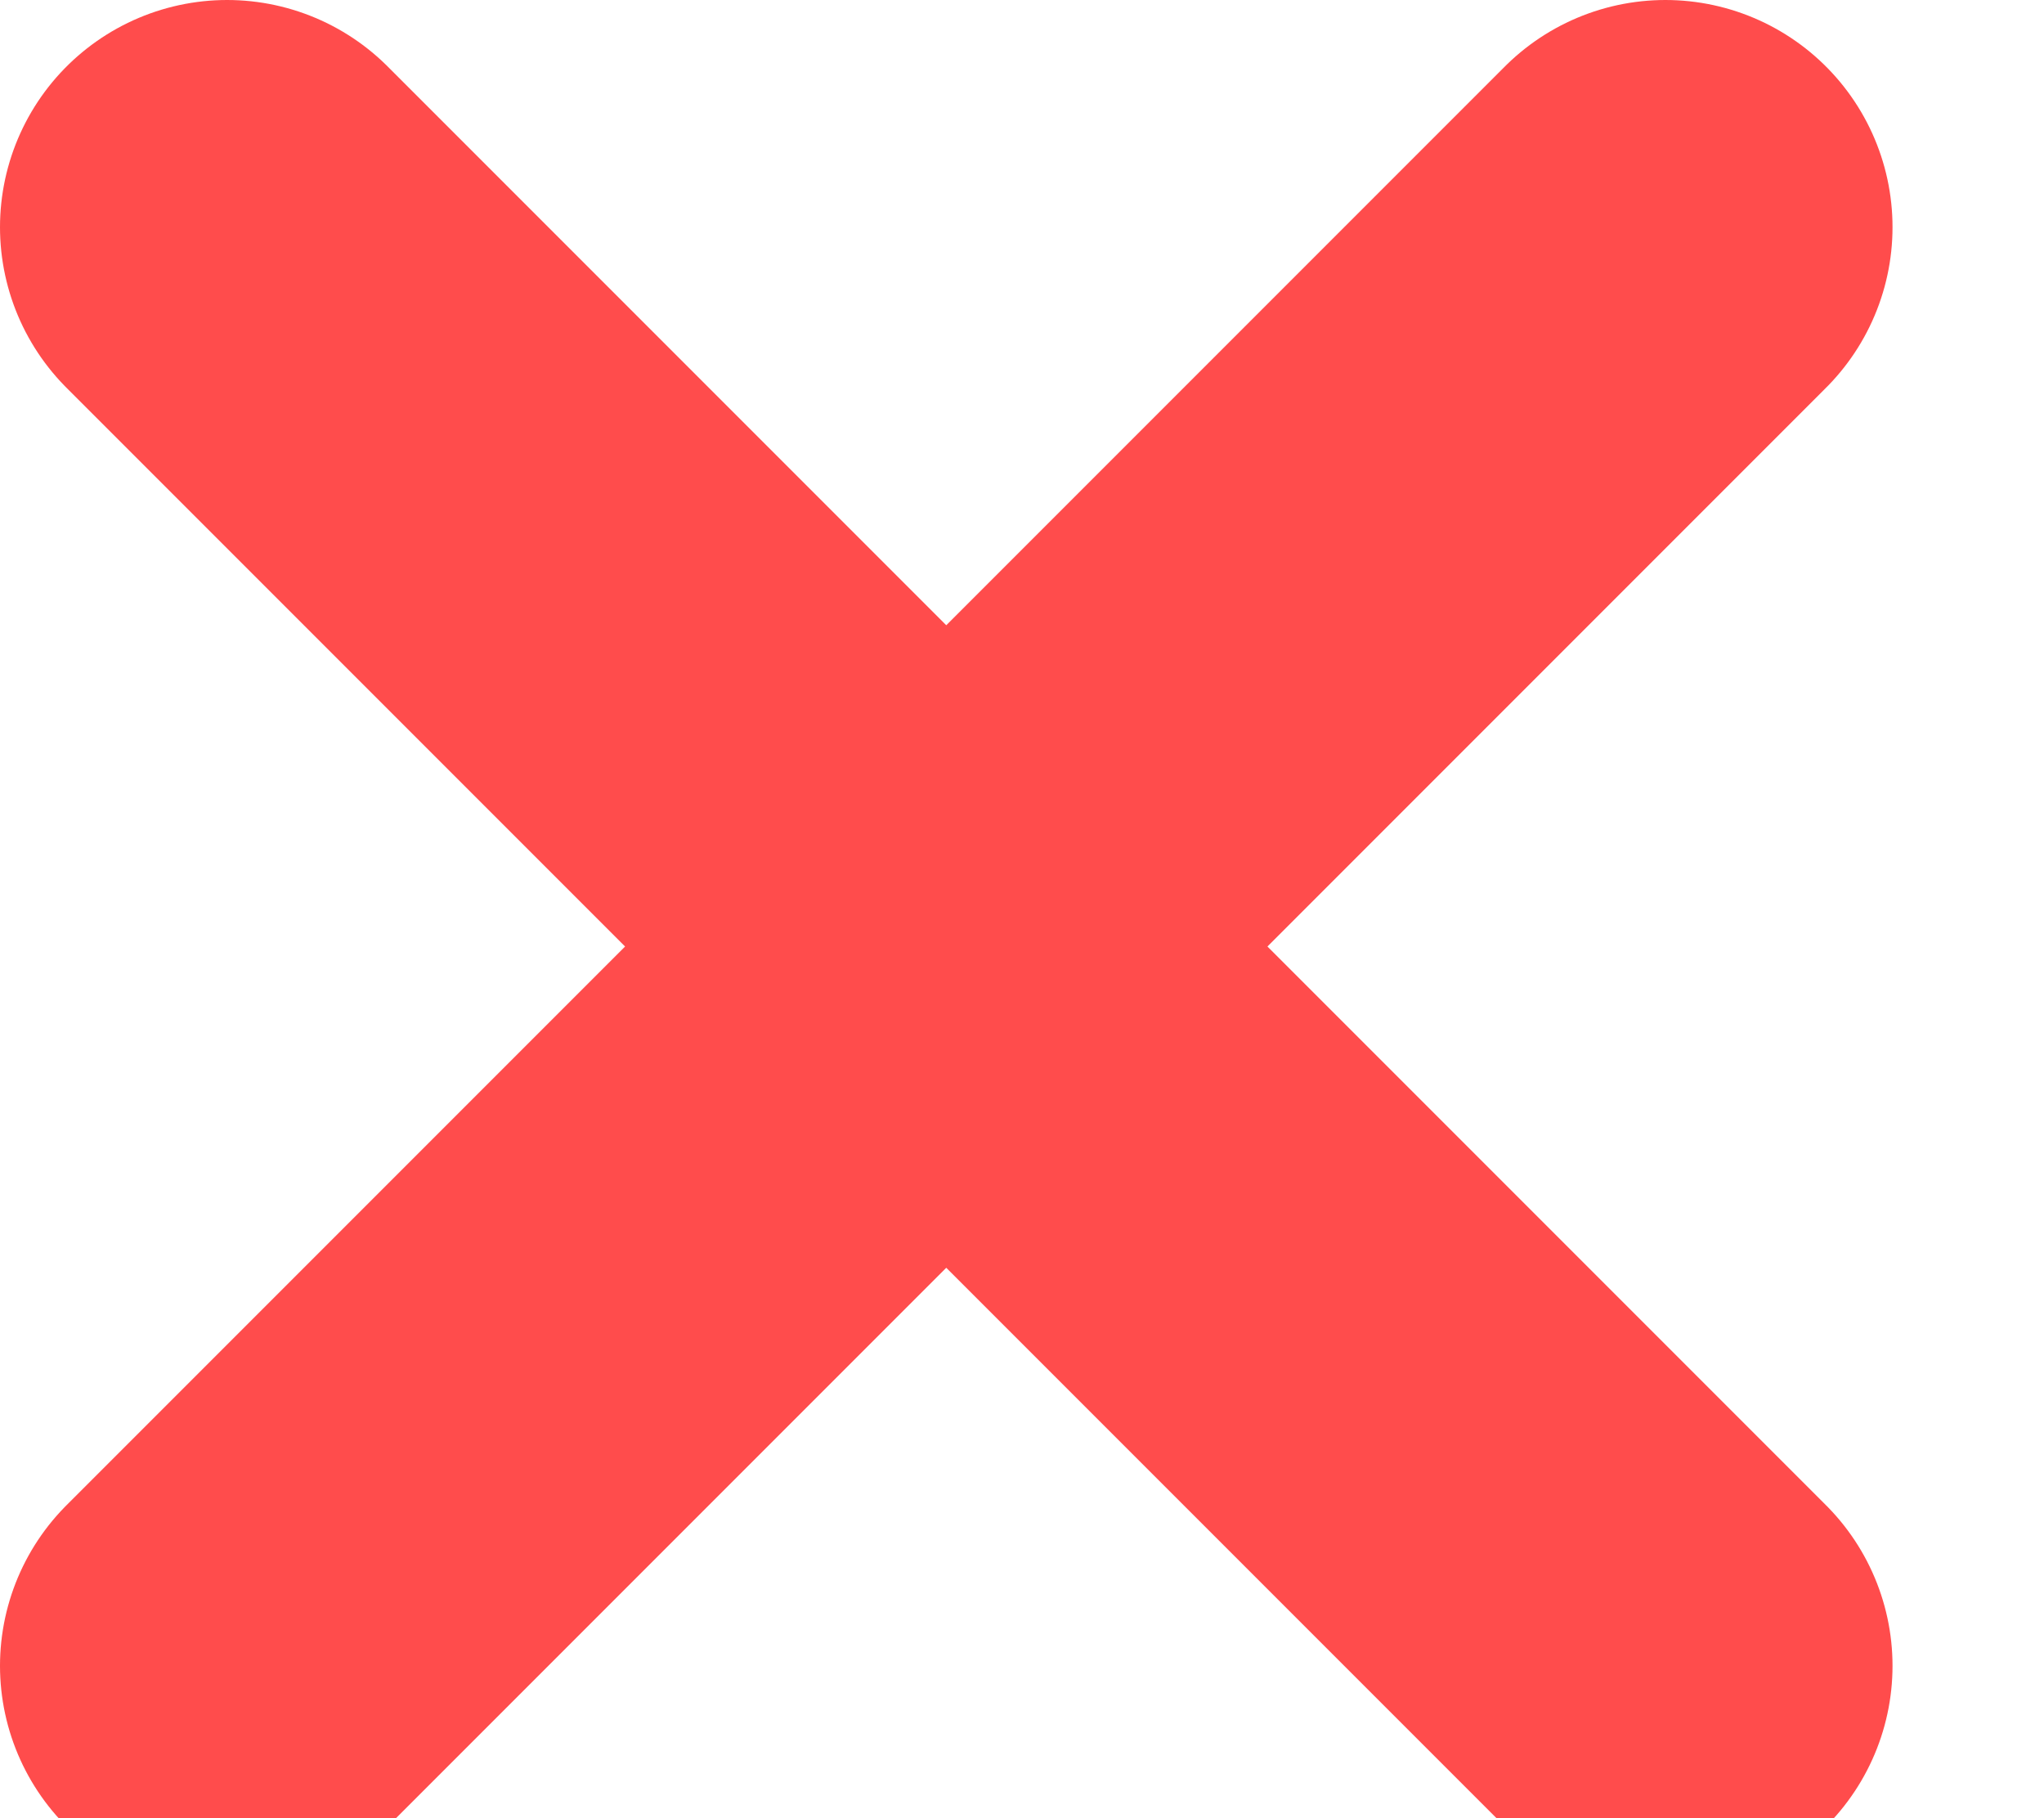
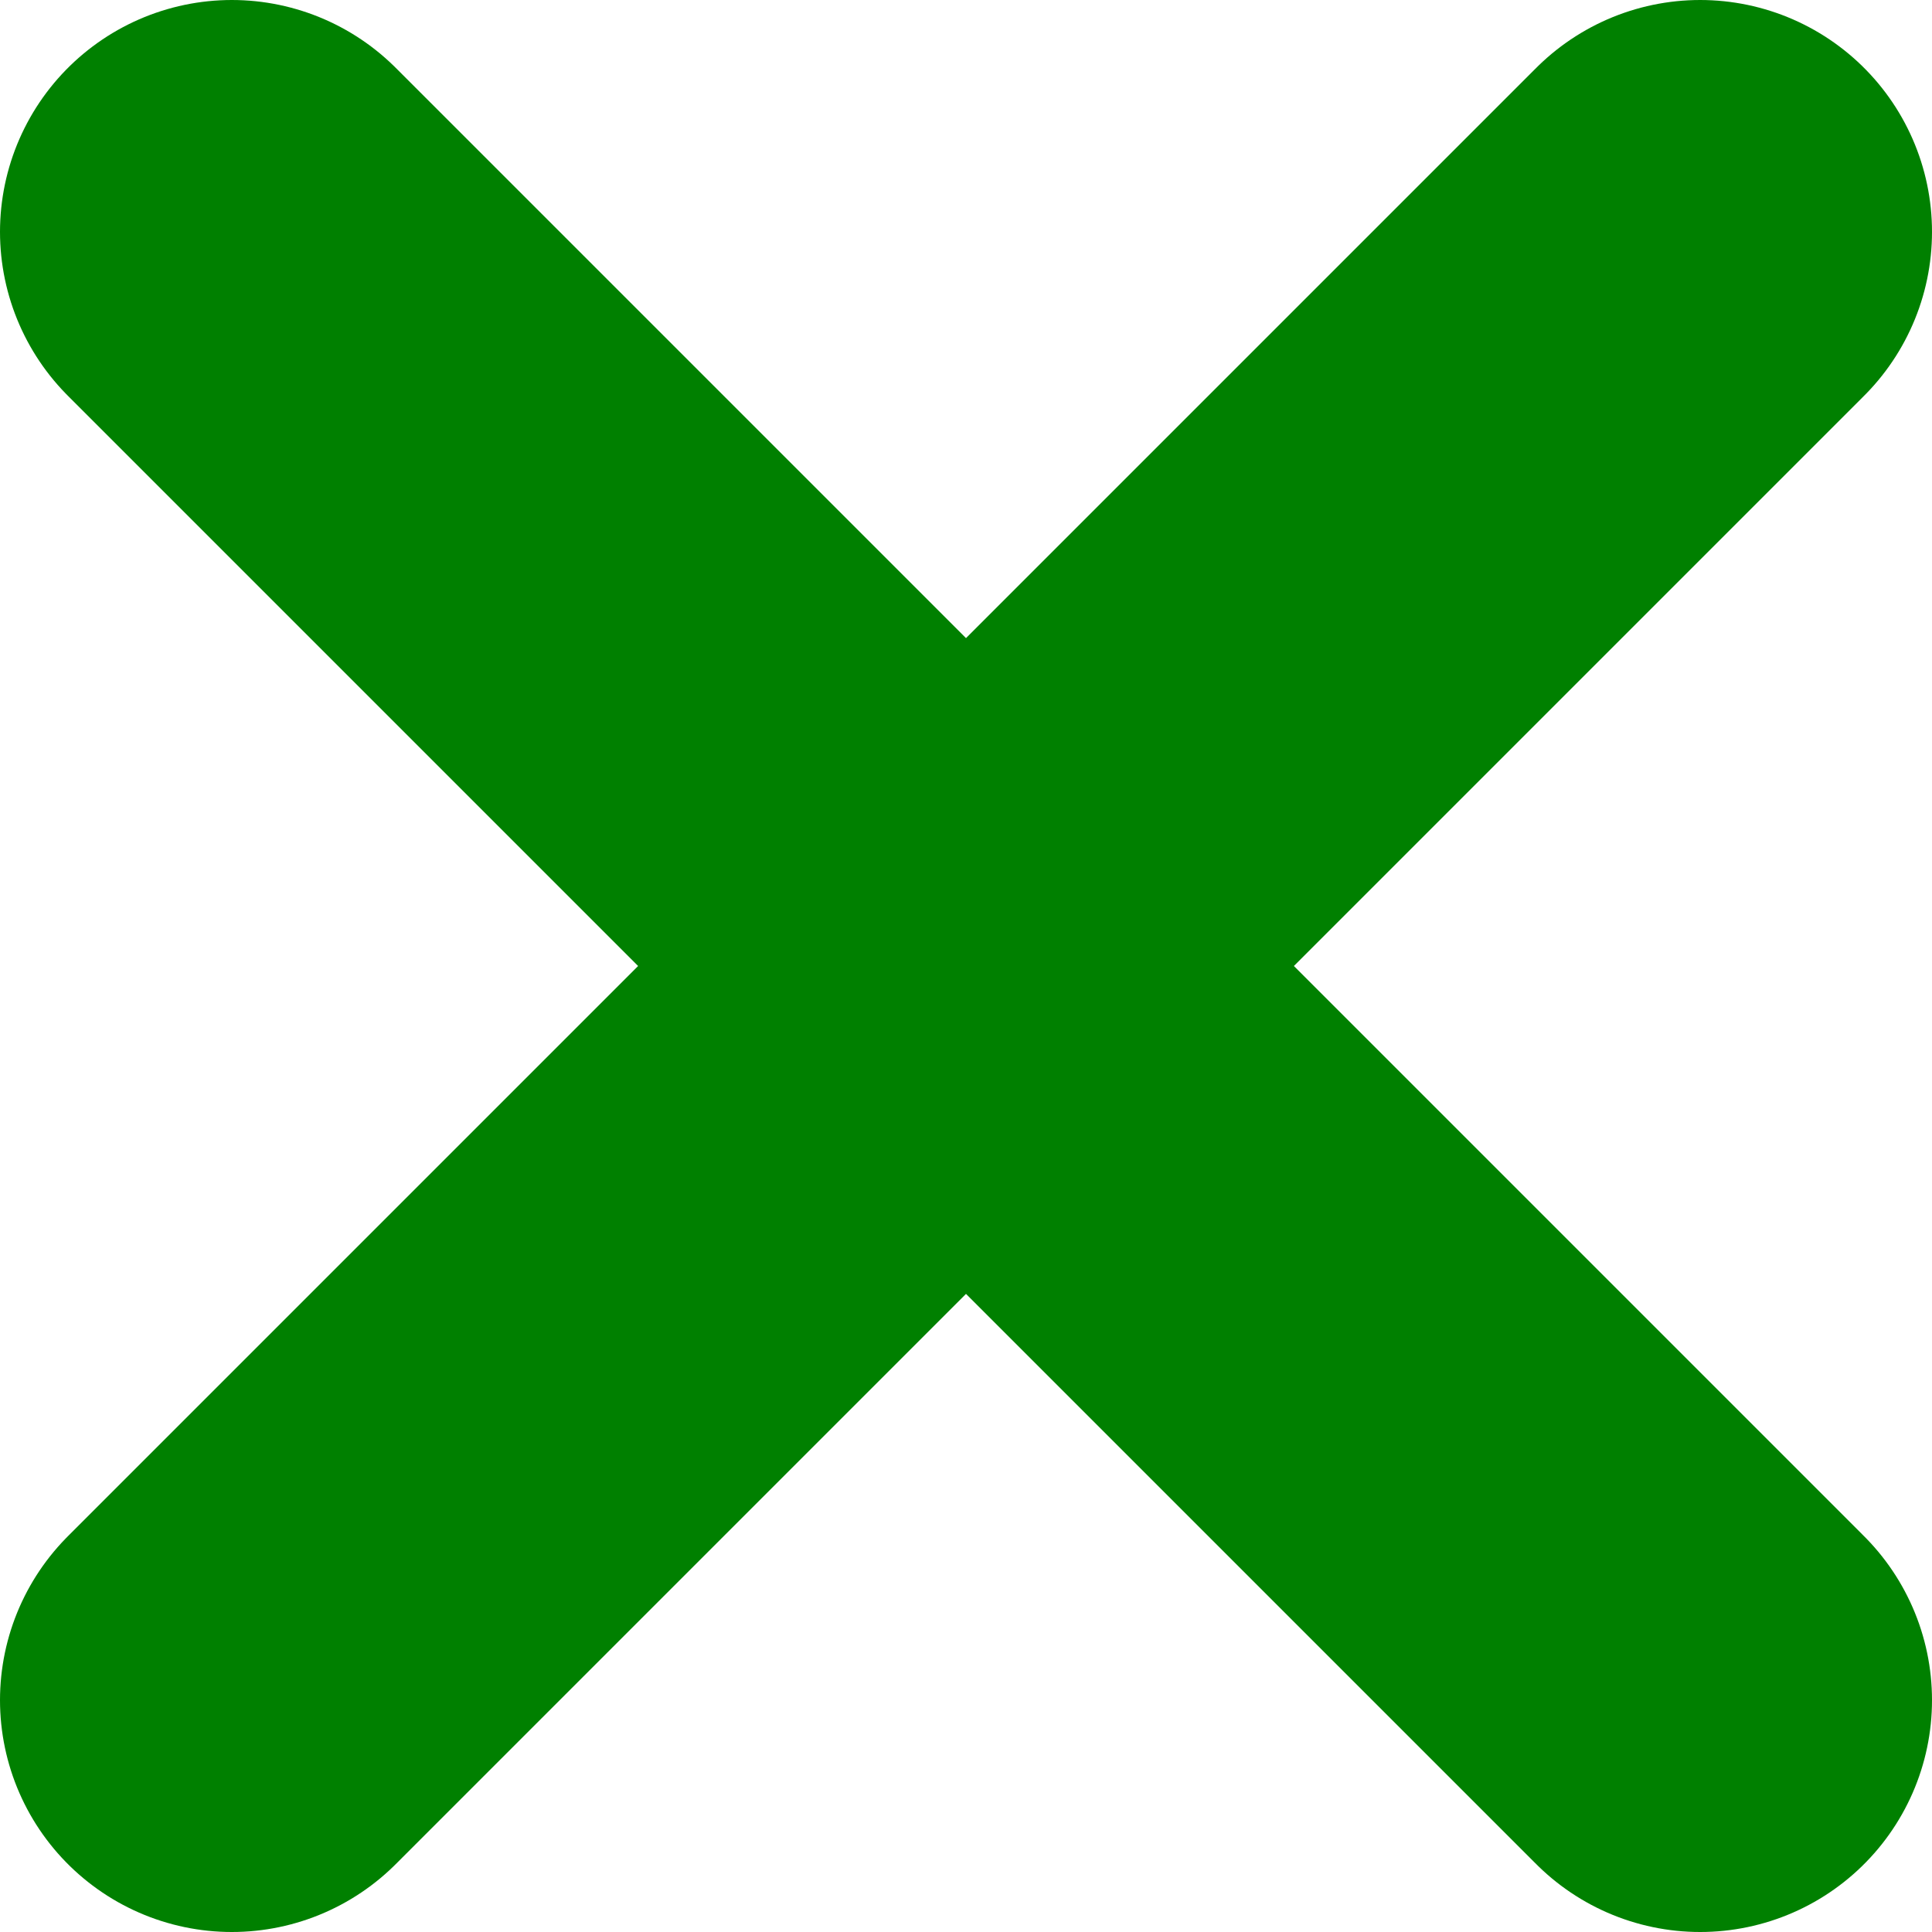
- <svg xmlns="http://www.w3.org/2000/svg" width="9" height="8" viewBox="0 0 9 8">
-   <path fill="none" stroke="#FF4C4C" stroke-width="2" d="M1 7.333L7.333 1M1 1L7.333 7.333" stroke-linecap="round" stroke-linejoin="round" />
+ <svg xmlns="http://www.w3.org/2000/svg" version="1.1" width="8.333" height="8.333" viewBox="0,0,8.333,8.333">
+   <g transform="translate(-235.5,-176)">
+     <g data-paper-data="{&quot;isPaintingLayer&quot;:true}" fill="none" fill-rule="nonzero" stroke="#008000" stroke-width="2" stroke-linecap="round" stroke-linejoin="round" stroke-miterlimit="10" stroke-dasharray="" stroke-dashoffset="0" style="mix-blend-mode: normal">
+       <path d="M236.5,183.333l6.333,-6.333M236.5,177l6.333,6.333" />
+     </g>
+   </g>
</svg>
